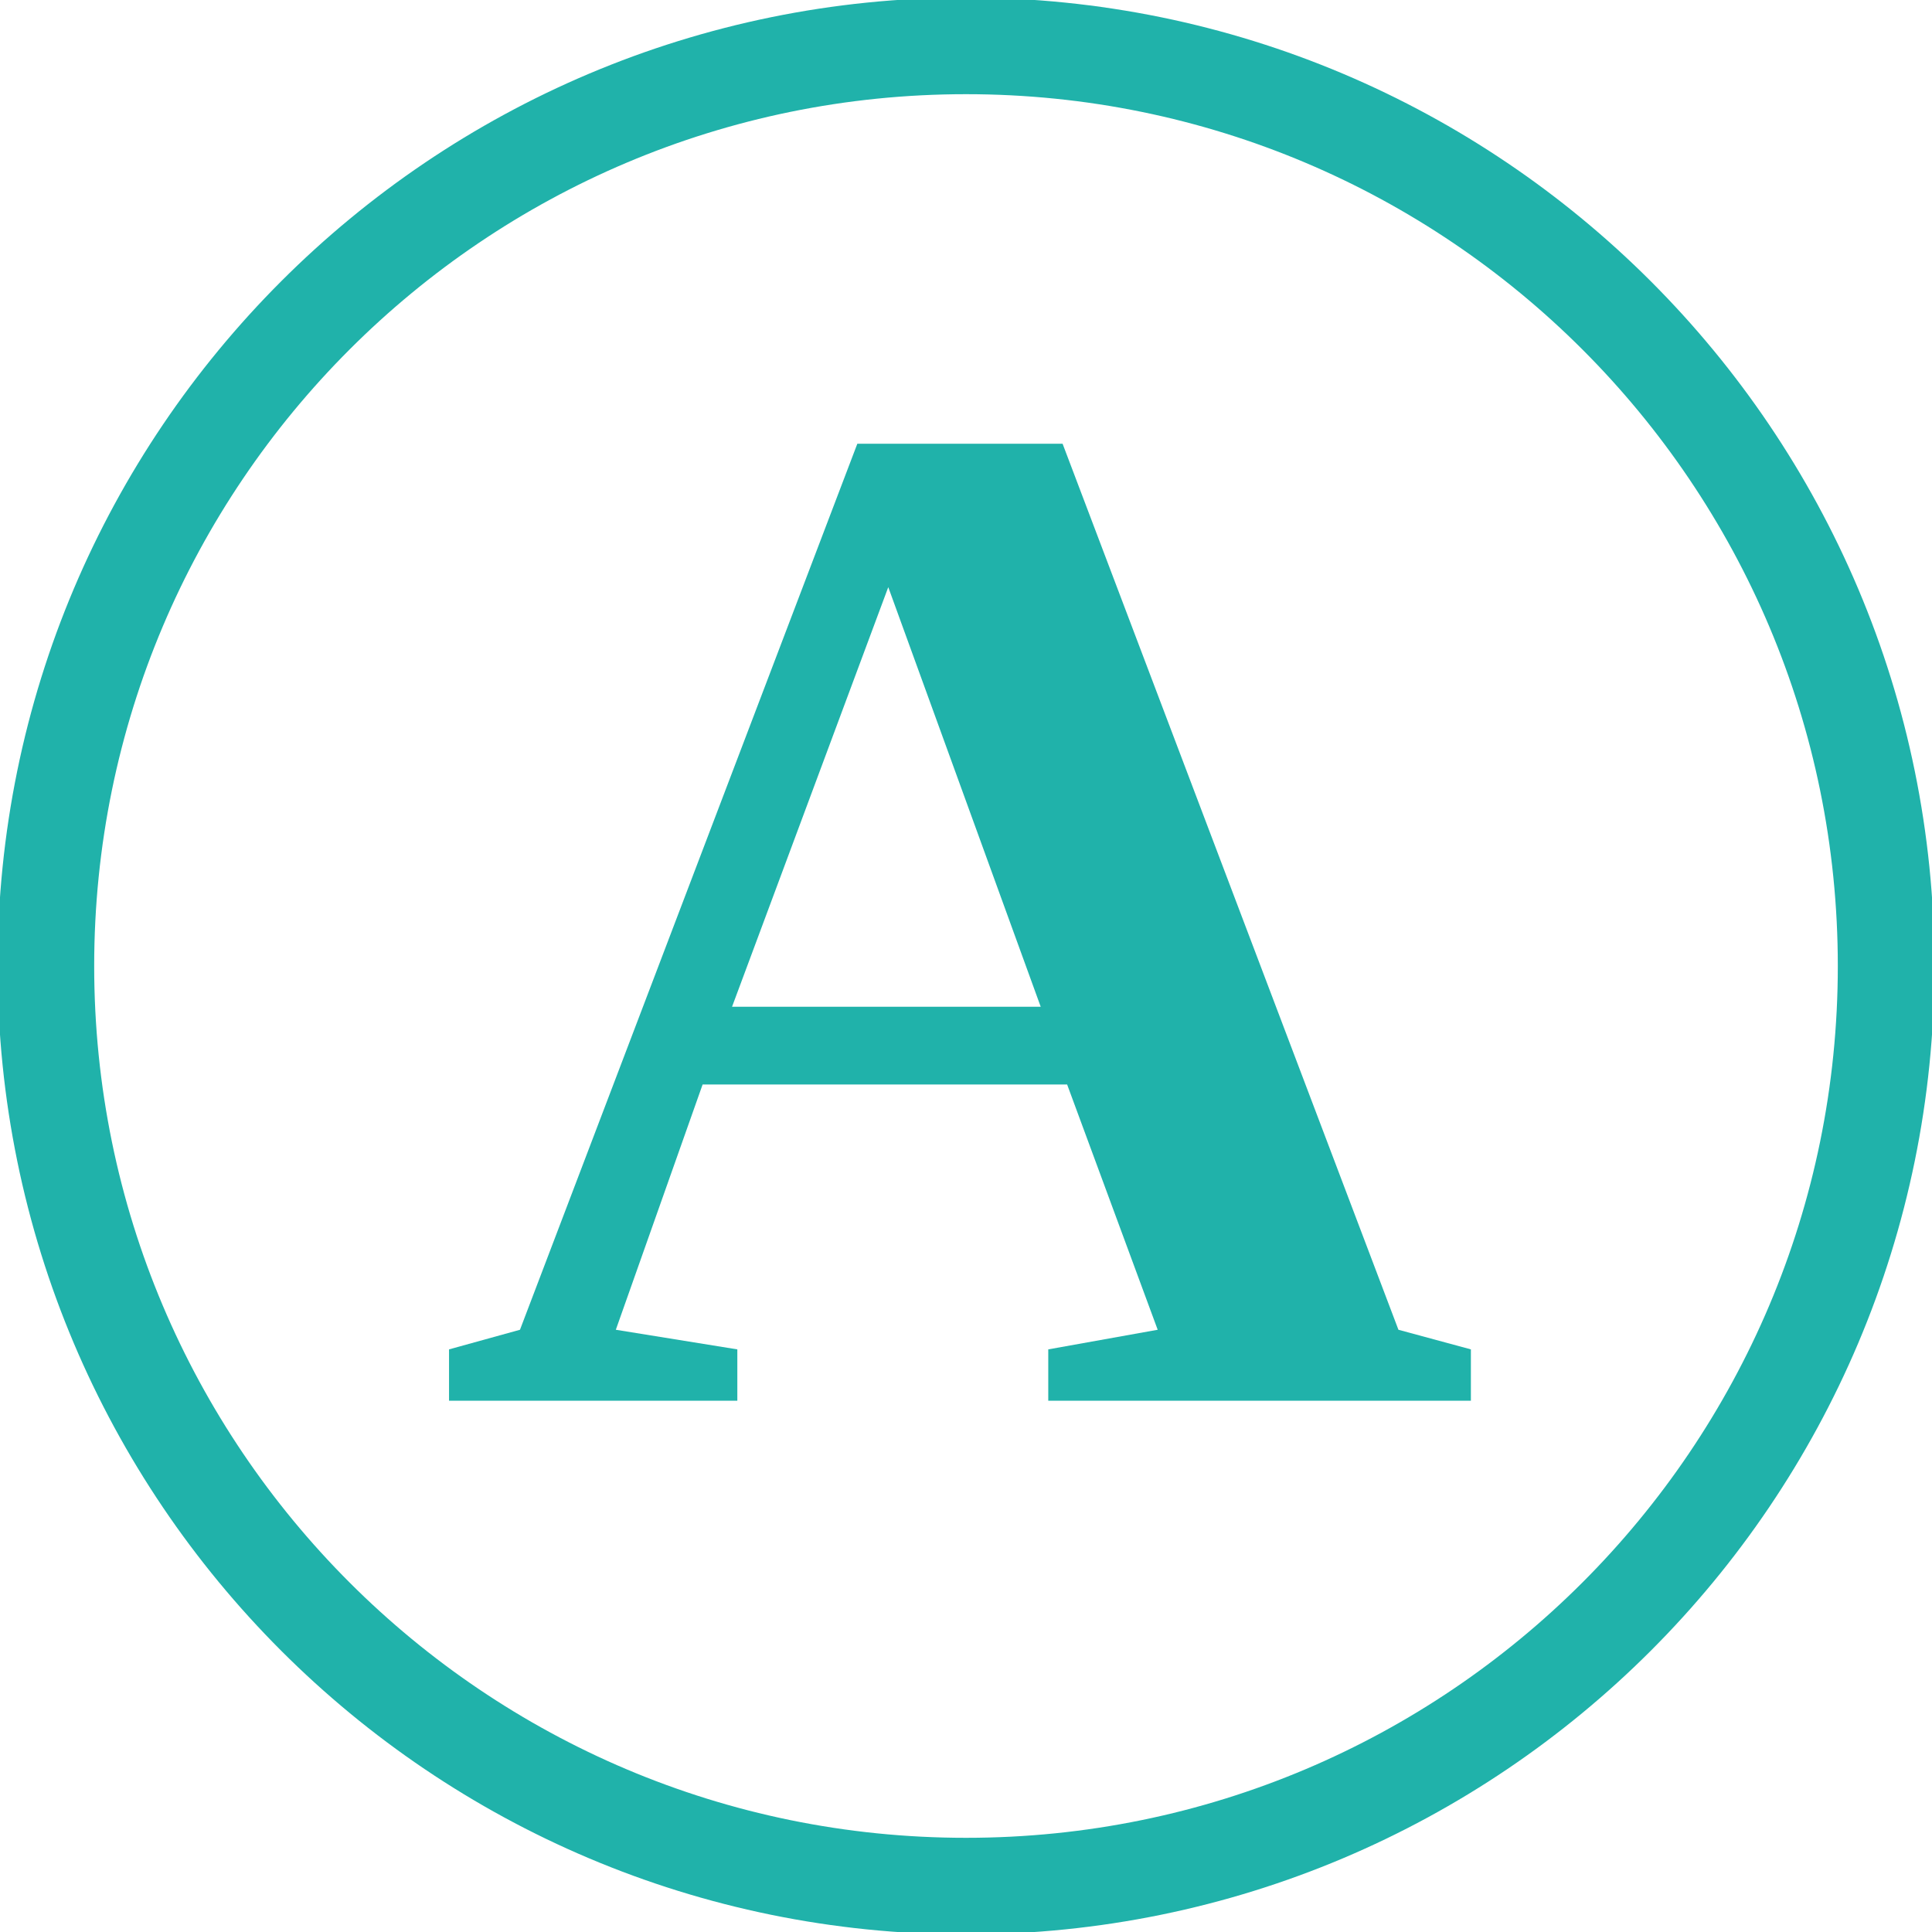
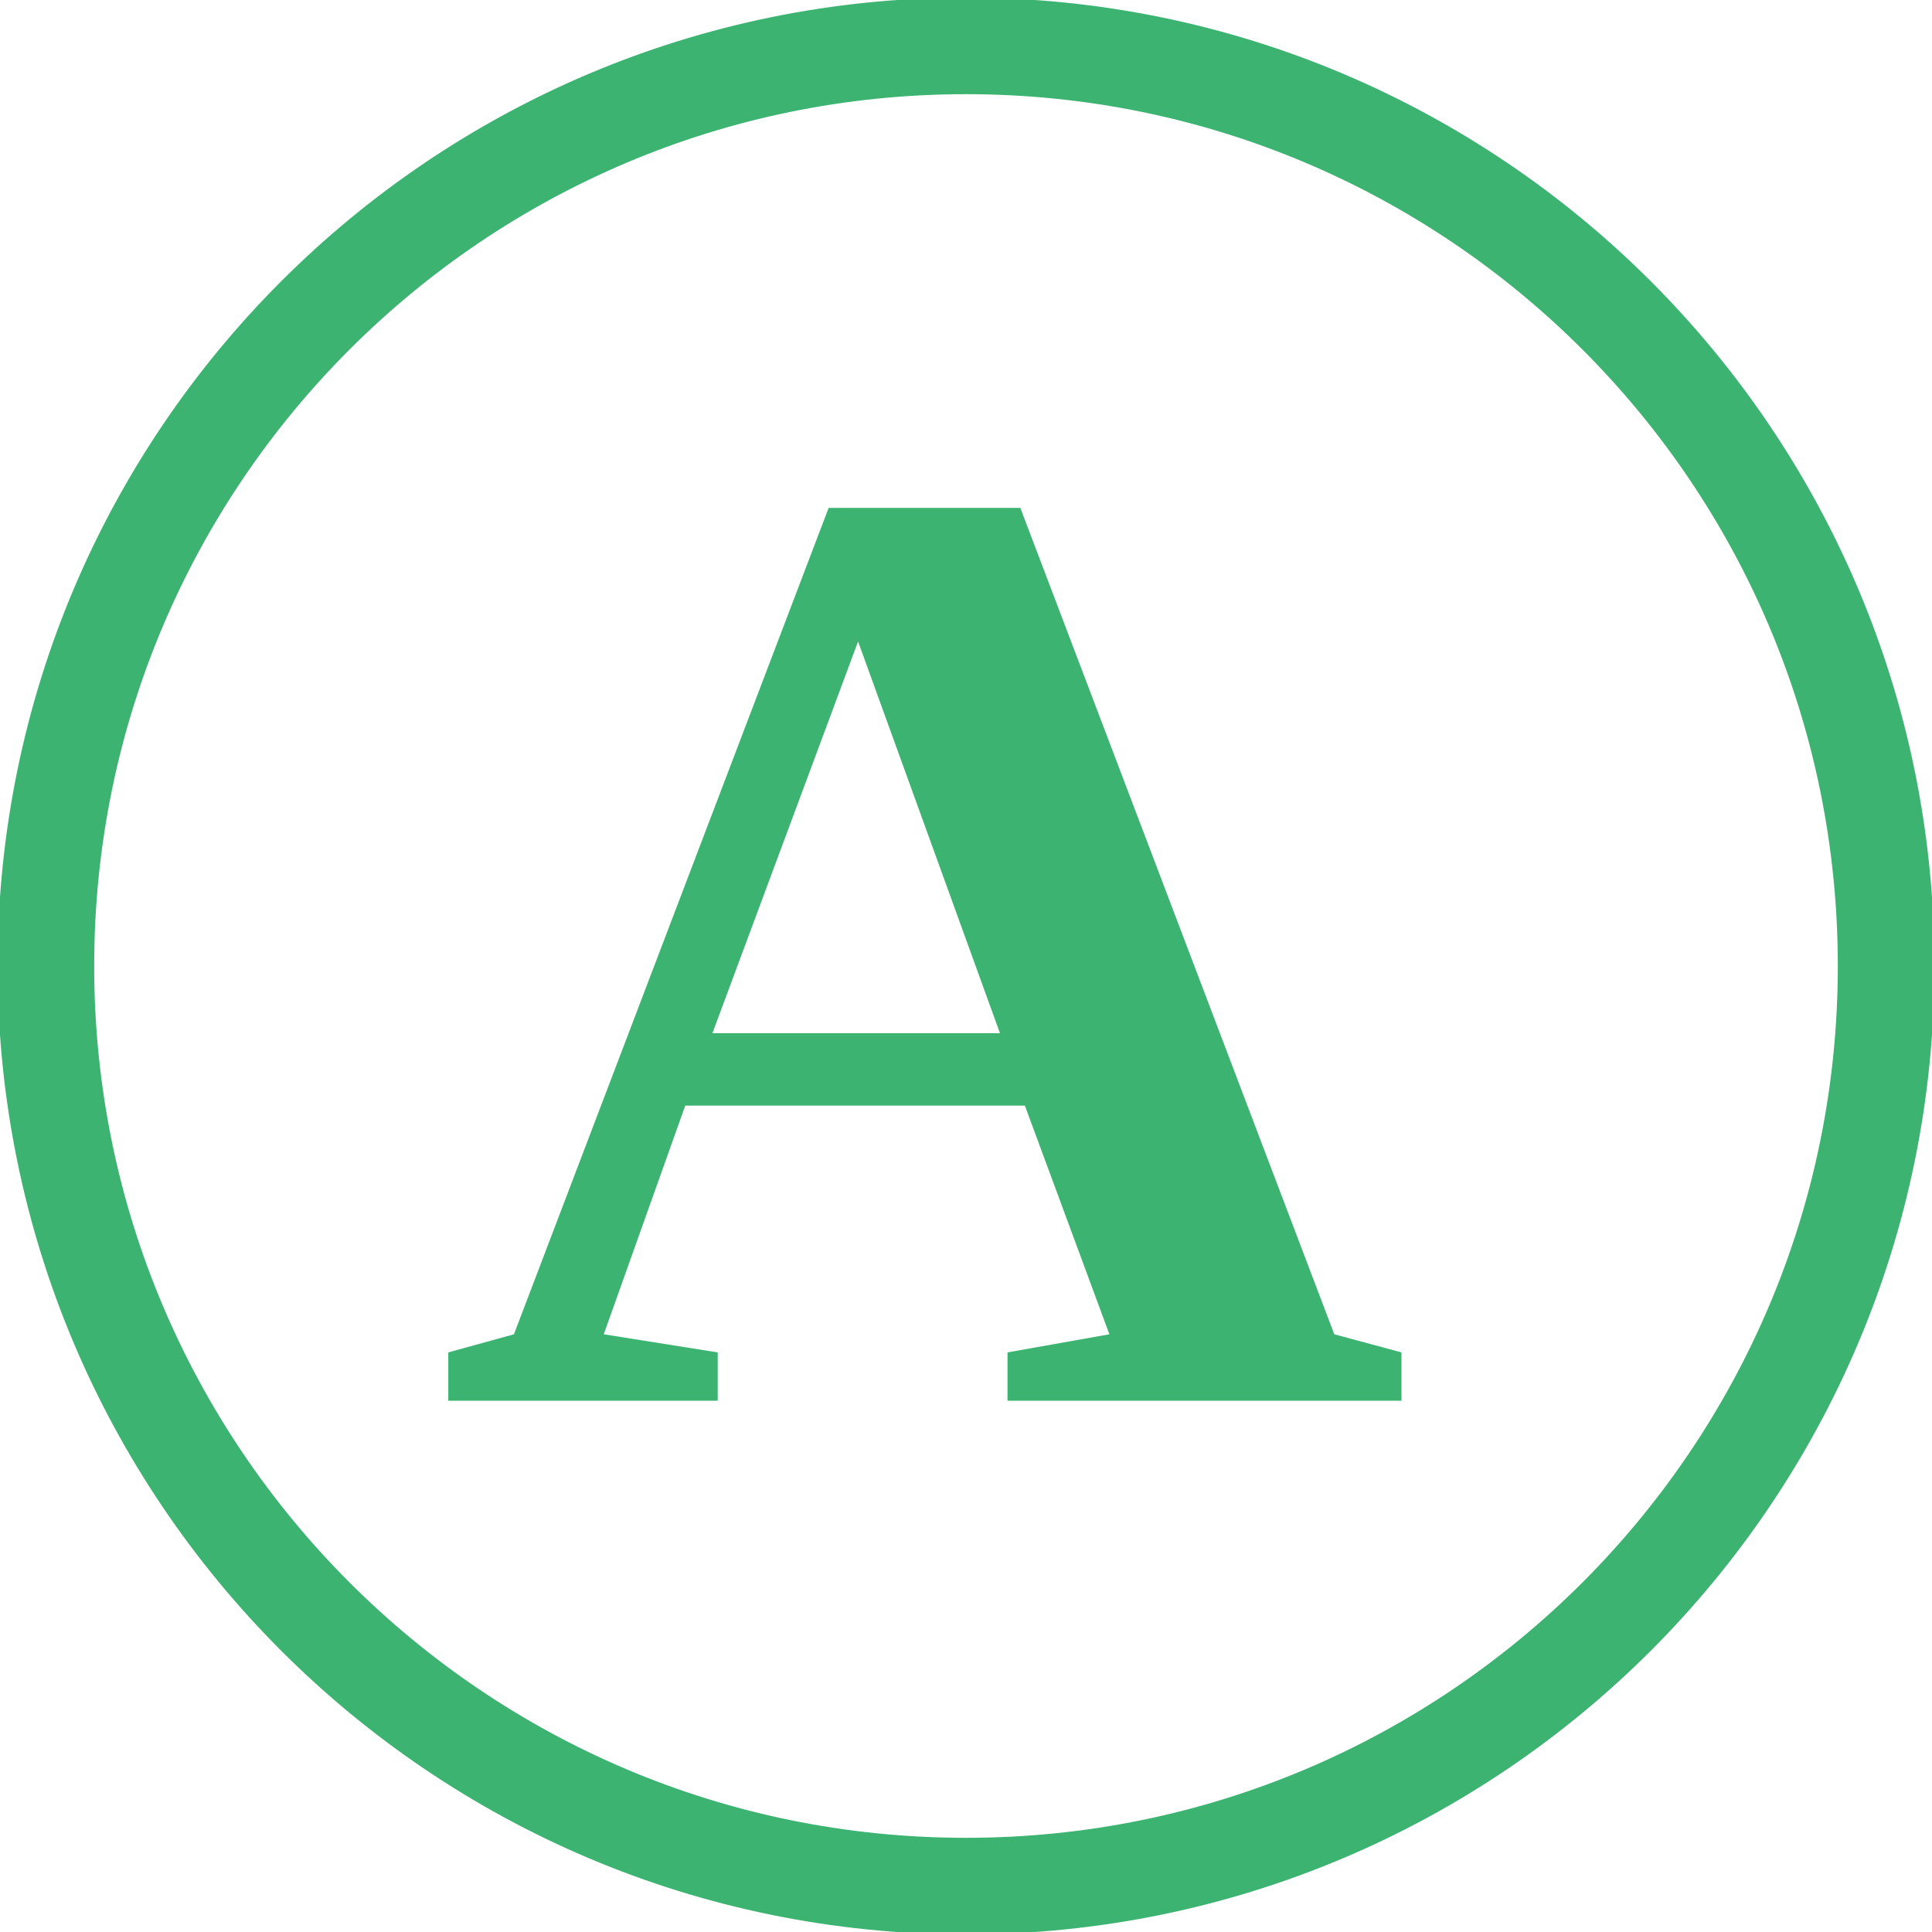
<svg xmlns="http://www.w3.org/2000/svg" width="40" height="40">
-   <circle cx="20" cy="20" r="19.05" style="stroke:LightSeaGreen;stroke-width:2;" fill="transparent" />
-   <text x="9" y="29" style="font-size: 30px; font-weight: bold; fill: LightSeaGreen; white-space: pre;">A</text>
+   <circle cx="20" cy="20" r="19.05" style="stroke:MediumSeaGreen;stroke-width:2;" fill="transparent" />
+   <text x="9" y="29" style="font-size: 28px; font-weight: bold; fill: MediumSeaGreen; white-space: pre;">A</text>
</svg>
